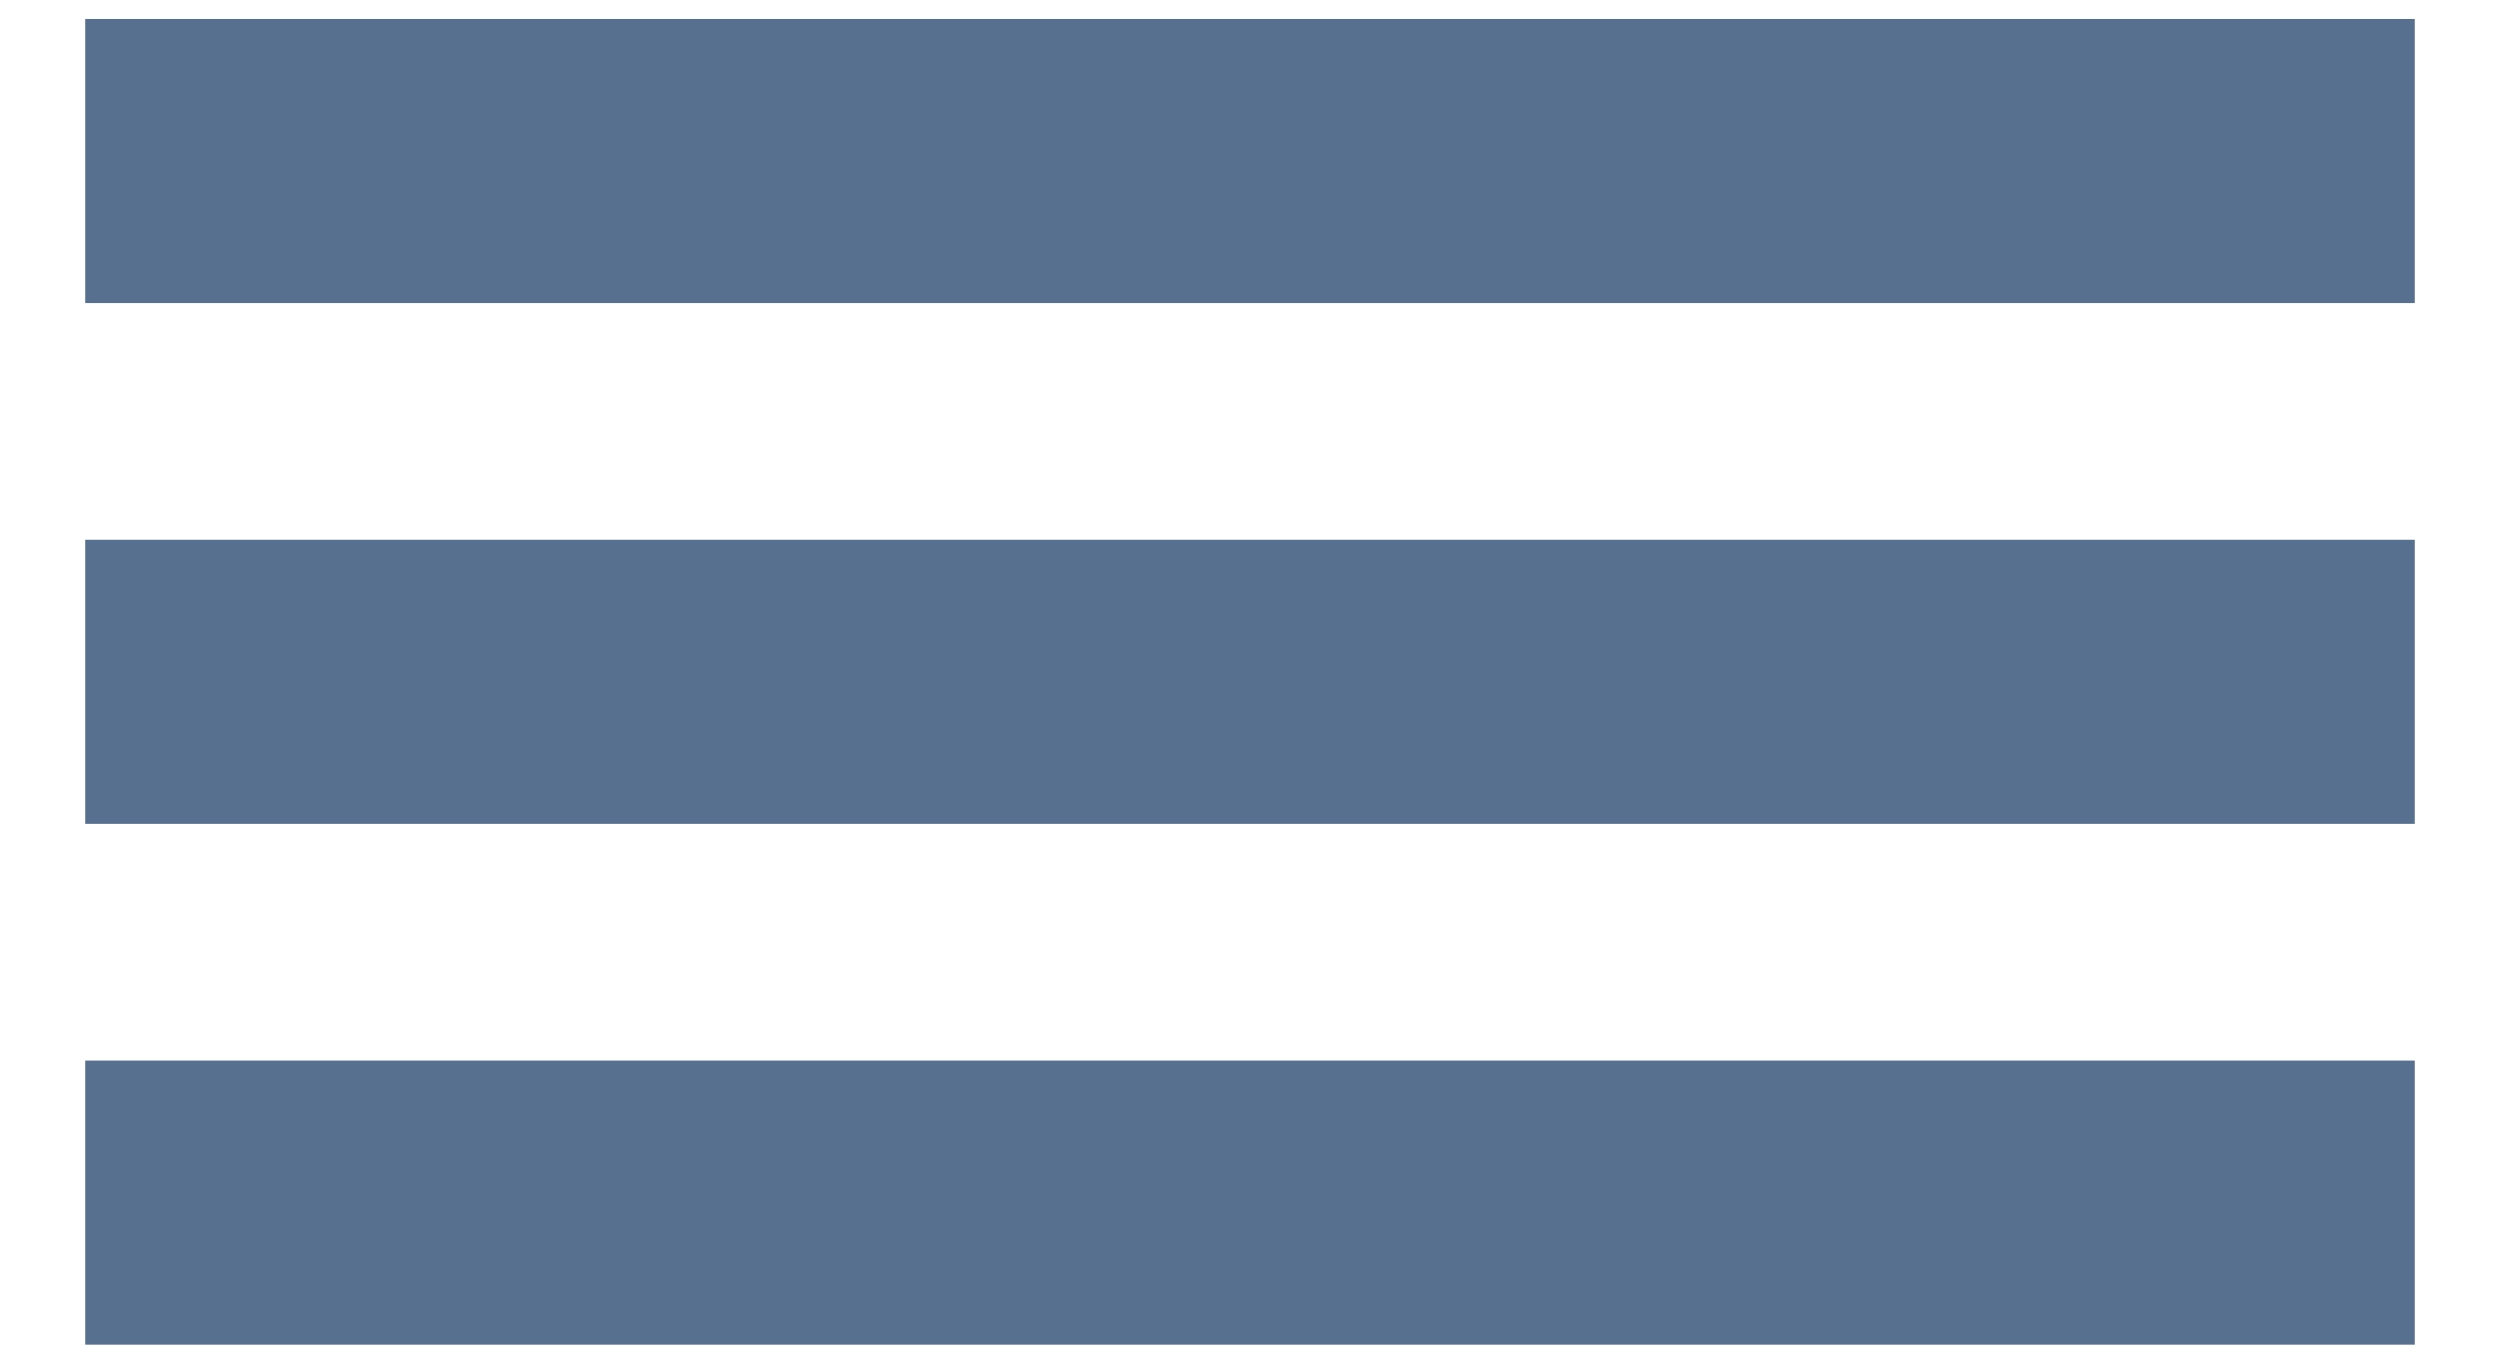
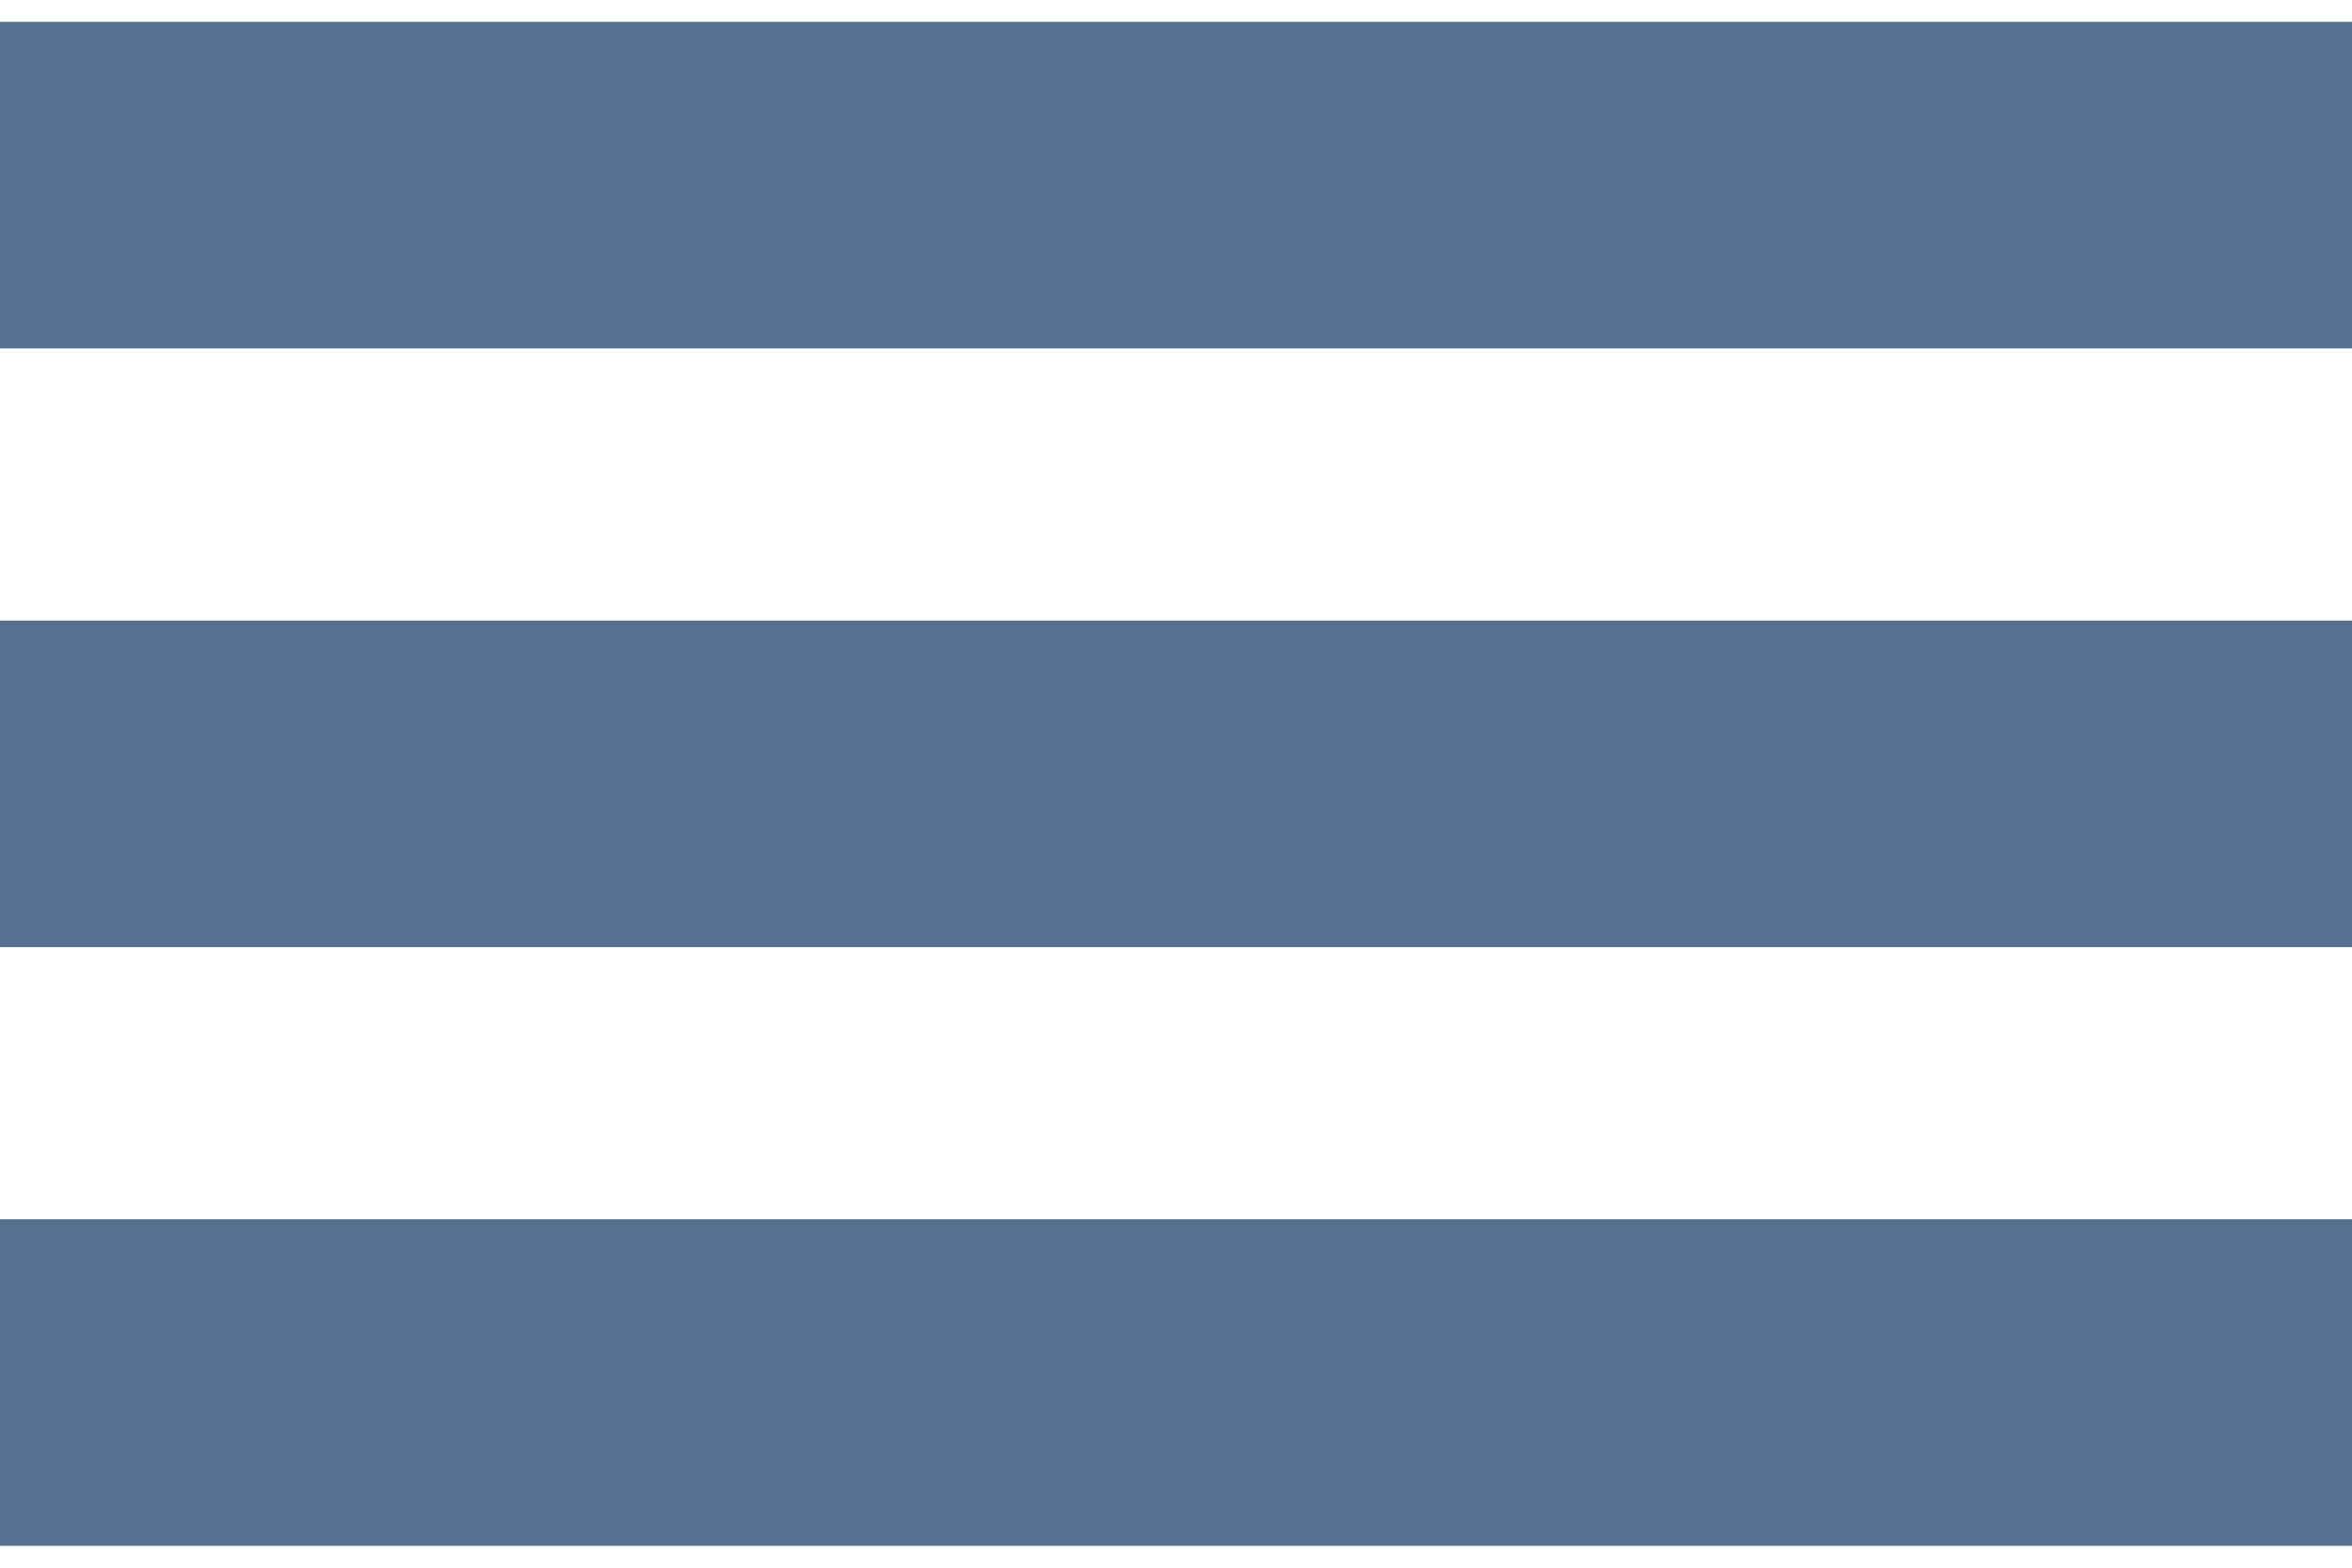
- <svg xmlns="http://www.w3.org/2000/svg" width="22px" height="12px" viewBox="0 0 22 12" version="1.1">
+ <svg xmlns="http://www.w3.org/2000/svg" width="18px" height="12px" viewBox="0 0 18 12" version="1.1">
  <defs />
-   <g id="Practioner-Card---detail-(alt-1)" stroke="none" stroke-width="1" fill="none" fill-rule="evenodd">
-     <g id="Site-header" transform="translate(-742, 1)" stroke-linecap="square" stroke="#58708F" stroke-width="2.5">
-       <g id="Hamburger-menu" transform="translate(744, 0)">
-         <path d="M0,5 L18,5" id="Line" />
-         <path d="M0,0.417 L18,0.417" id="Line-Copy" />
-         <path d="M0,9.583 L18,9.583" id="Line-Copy-2" />
-       </g>
+   <g id="Page-1" stroke="none" stroke-width="1" fill="none" fill-rule="evenodd">
+     <g id="hamburger" fill="#58708F">
+       <path d="M0,7.25 L18,7.25 L18,4.75 L0,4.75 L0,7.25 L0,7.25 Z" id="Line" />
+       <path d="M0,2.667 L18,2.667 L18,0.167 L0,0.167 L0,2.667 L0,2.667 Z" id="Line-Copy" />
+       <path d="M0,11.833 L18,11.833 L18,9.333 L0,9.333 L0,11.833 L0,11.833 Z" id="Line-Copy-2" />
    </g>
  </g>
</svg>
